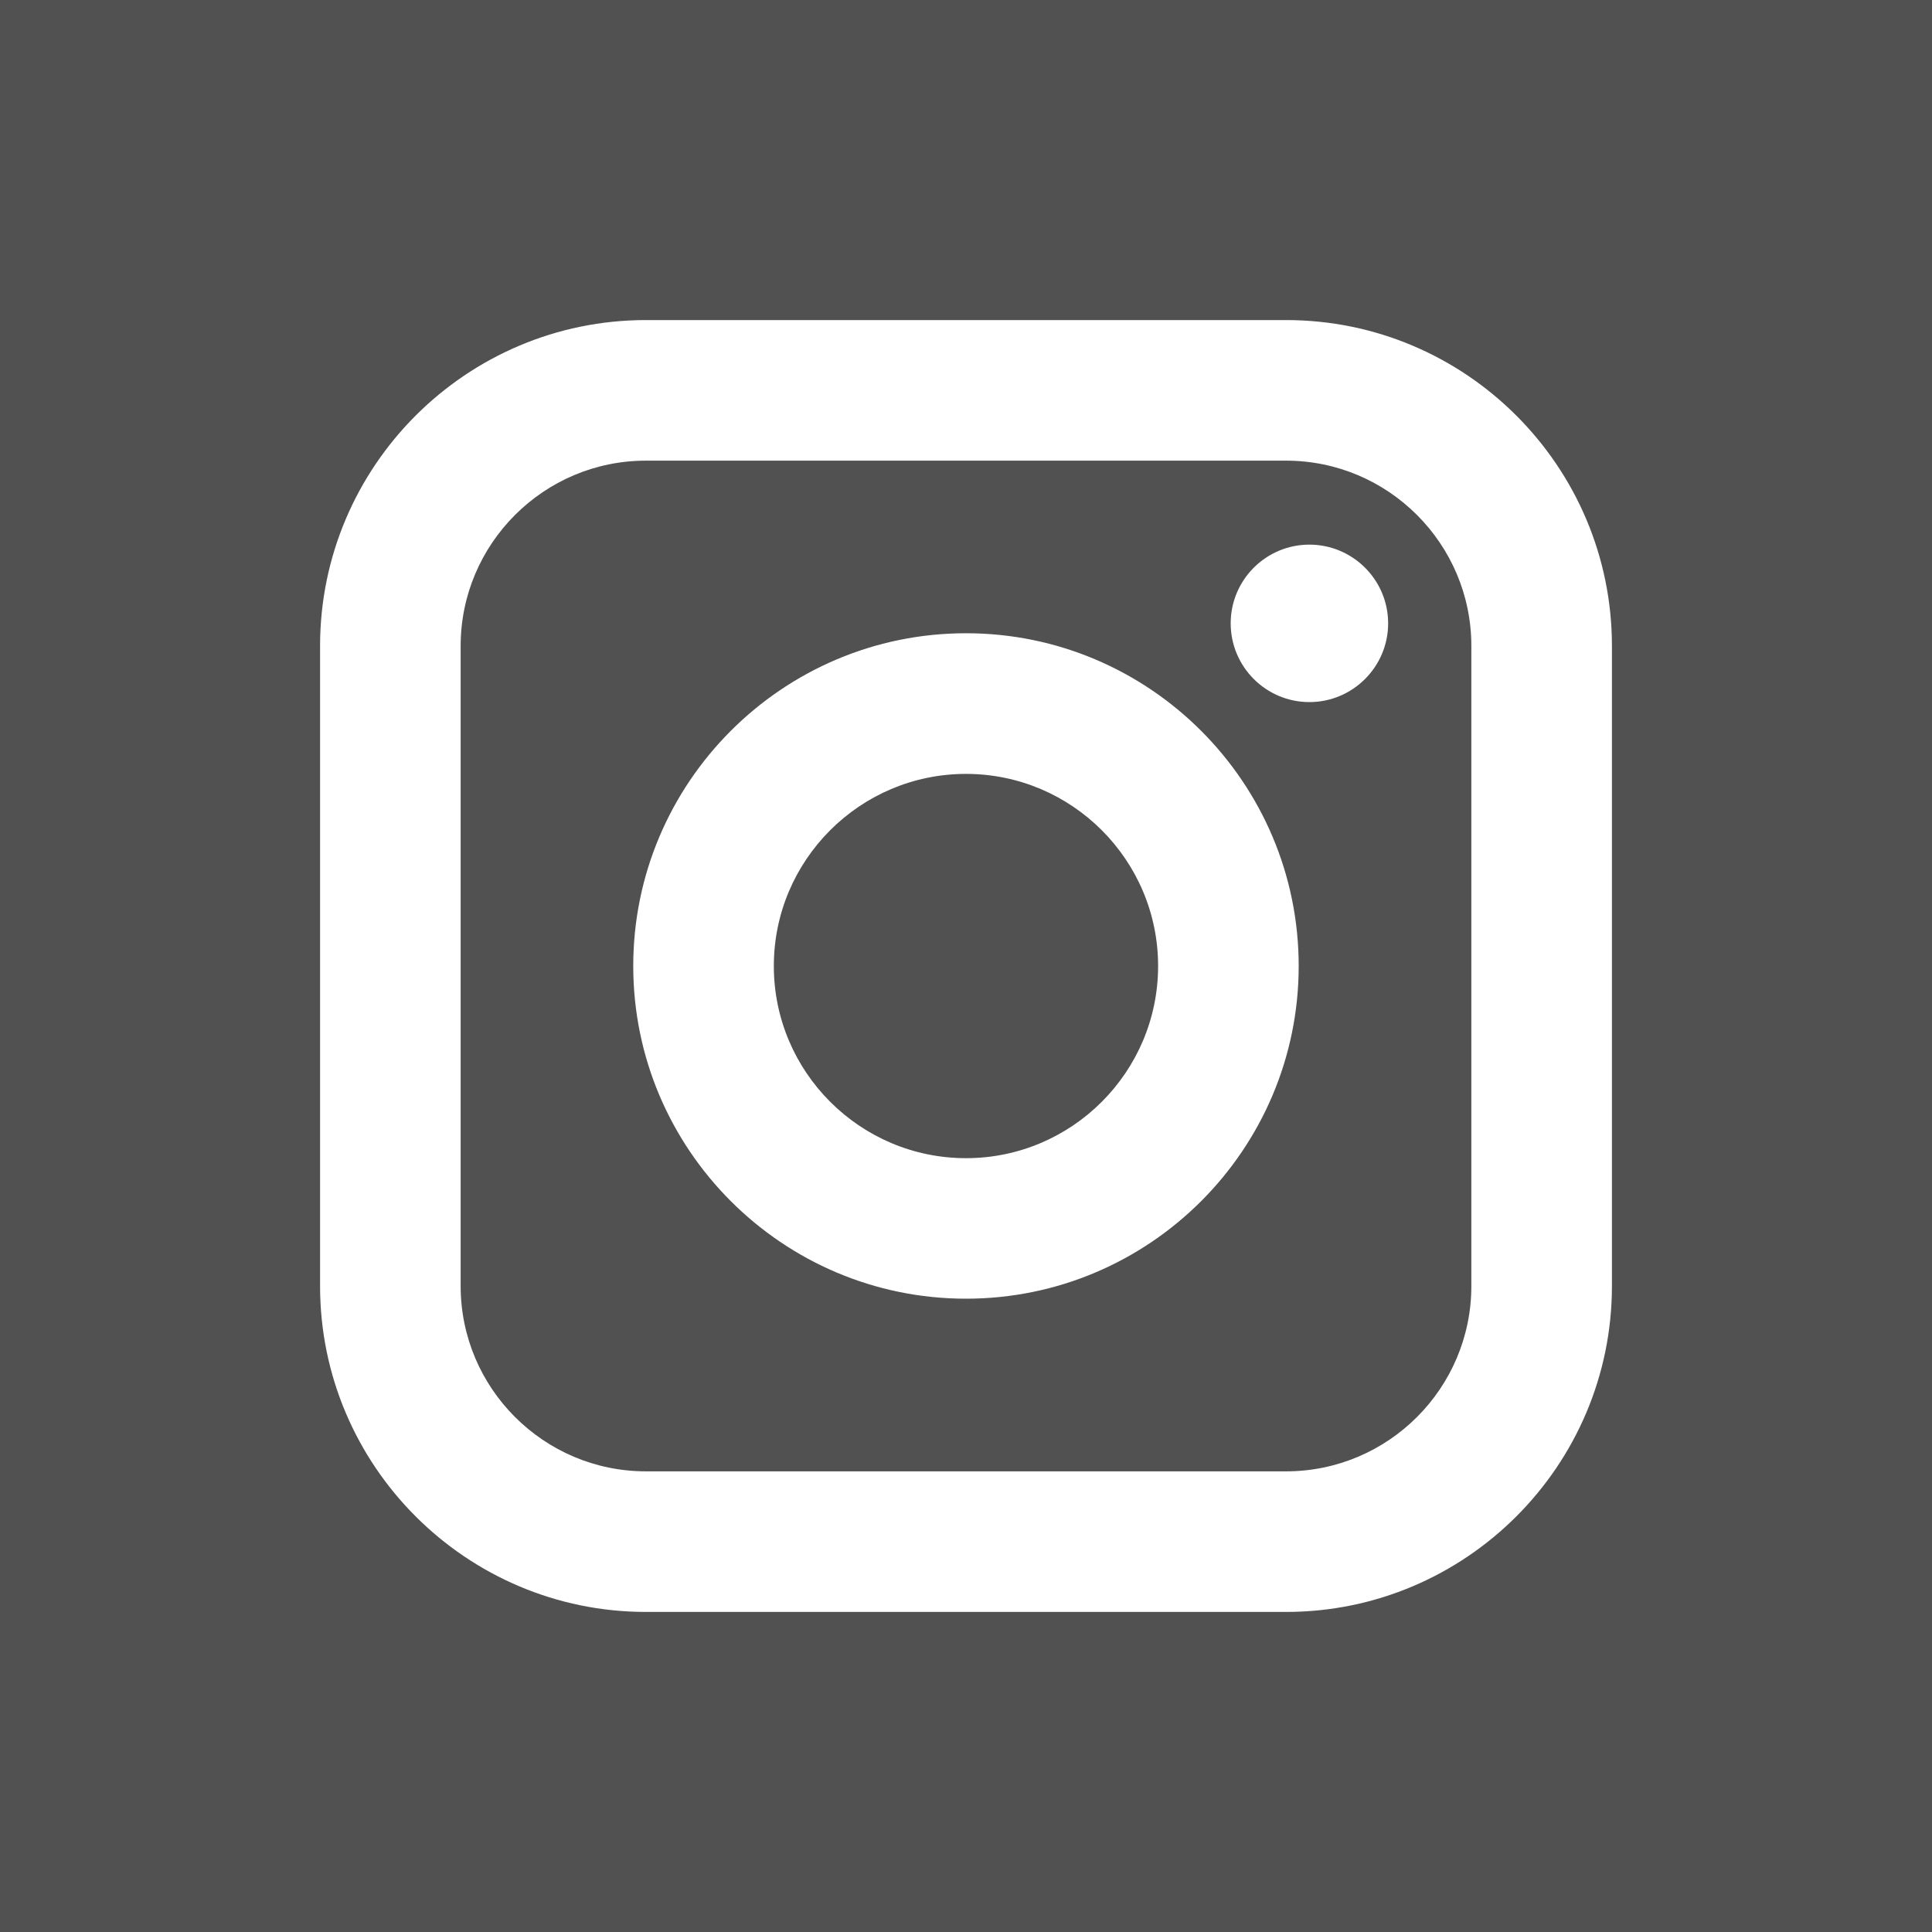
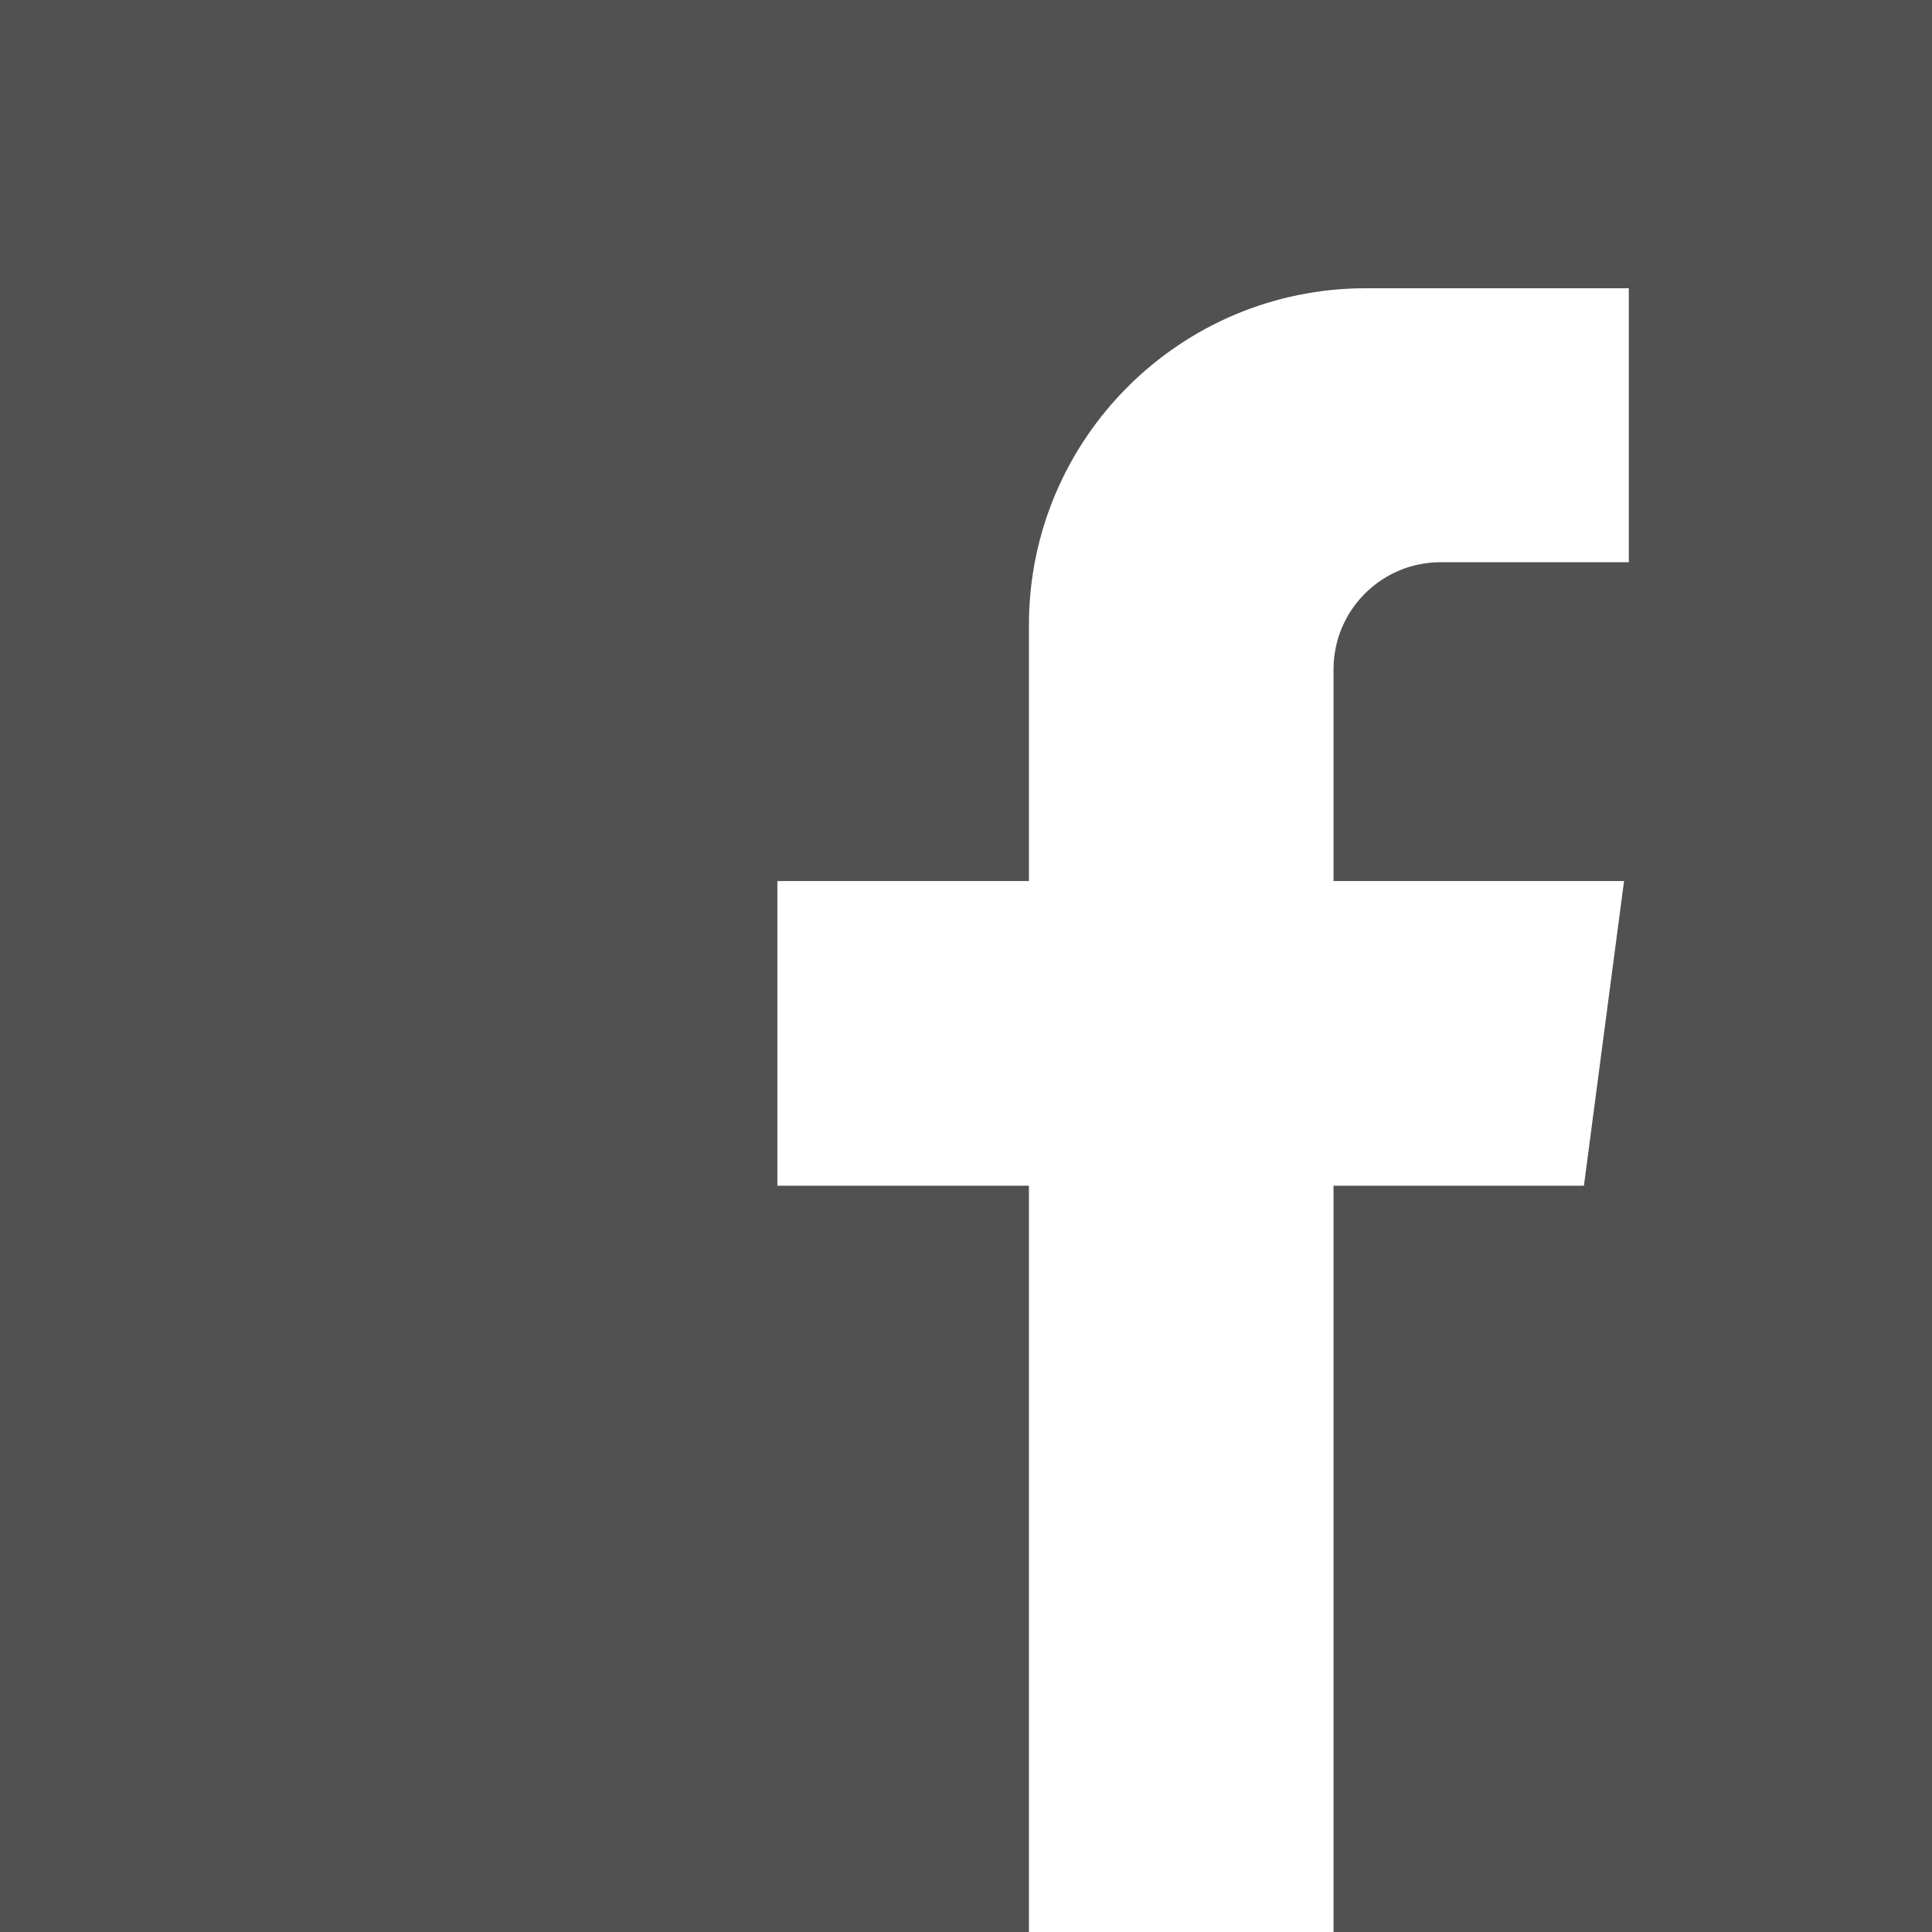
<svg xmlns="http://www.w3.org/2000/svg" width="30" height="30" viewBox="0 0 30 30" fill="none">
-   <path d="M15 12.017C13.355 12.017 12.016 13.355 12.016 15C12.016 16.645 13.355 17.984 15 17.984C16.645 17.984 17.983 16.645 17.983 15C17.983 13.355 16.645 12.017 15 12.017ZM15 12.017C13.355 12.017 12.016 13.355 12.016 15C12.016 16.645 13.355 17.984 15 17.984C16.645 17.984 17.983 16.645 17.983 15C17.983 13.355 16.645 12.017 15 12.017ZM19.97 7.153H10.03C8.444 7.153 7.153 8.444 7.153 10.03V19.97C7.153 21.556 8.444 22.847 10.03 22.847H19.97C21.556 22.847 22.847 21.556 22.847 19.97V10.03C22.847 8.444 21.556 7.153 19.97 7.153ZM15 20.166C12.151 20.166 9.833 17.849 9.833 15C9.833 12.151 12.151 9.833 15 9.833C17.849 9.833 20.166 12.151 20.166 15C20.166 17.849 17.849 20.166 15 20.166ZM20.332 10.902C19.658 10.902 19.11 10.354 19.11 9.679C19.11 9.005 19.658 8.457 20.332 8.457C21.006 8.457 21.555 9.005 21.555 9.679C21.555 10.354 21.006 10.902 20.332 10.902ZM15 12.017C13.355 12.017 12.016 13.355 12.016 15C12.016 16.645 13.355 17.984 15 17.984C16.645 17.984 17.983 16.645 17.983 15C17.983 13.355 16.645 12.017 15 12.017ZM19.97 7.153H10.03C8.444 7.153 7.153 8.444 7.153 10.03V19.97C7.153 21.556 8.444 22.847 10.03 22.847H19.97C21.556 22.847 22.847 21.556 22.847 19.97V10.03C22.847 8.444 21.556 7.153 19.97 7.153ZM15 20.166C12.151 20.166 9.833 17.849 9.833 15C9.833 12.151 12.151 9.833 15 9.833C17.849 9.833 20.166 12.151 20.166 15C20.166 17.849 17.849 20.166 15 20.166ZM20.332 10.902C19.658 10.902 19.11 10.354 19.11 9.679C19.11 9.005 19.658 8.457 20.332 8.457C21.006 8.457 21.555 9.005 21.555 9.679C21.555 10.354 21.006 10.902 20.332 10.902ZM15 12.017C13.355 12.017 12.016 13.355 12.016 15C12.016 16.645 13.355 17.984 15 17.984C16.645 17.984 17.983 16.645 17.983 15C17.983 13.355 16.645 12.017 15 12.017ZM0 0V30H30V0H0ZM25.03 19.97C25.03 22.76 22.76 25.03 19.97 25.03H10.03C7.24 25.03 4.97 22.76 4.97 19.97V10.03C4.97 7.24 7.24 4.97 10.03 4.97H19.97C22.76 4.97 25.03 7.24 25.03 10.03V19.97ZM19.97 7.153H10.03C8.444 7.153 7.153 8.444 7.153 10.03V19.97C7.153 21.556 8.444 22.847 10.03 22.847H19.97C21.556 22.847 22.847 21.556 22.847 19.97V10.03C22.847 8.444 21.556 7.153 19.97 7.153ZM15 20.166C12.151 20.166 9.833 17.849 9.833 15C9.833 12.151 12.151 9.833 15 9.833C17.849 9.833 20.166 12.151 20.166 15C20.166 17.849 17.849 20.166 15 20.166ZM20.332 10.902C19.658 10.902 19.11 10.354 19.11 9.679C19.11 9.005 19.658 8.457 20.332 8.457C21.006 8.457 21.555 9.005 21.555 9.679C21.555 10.354 21.006 10.902 20.332 10.902ZM15 12.017C13.355 12.017 12.016 13.355 12.016 15C12.016 16.645 13.355 17.984 15 17.984C16.645 17.984 17.983 16.645 17.983 15C17.983 13.355 16.645 12.017 15 12.017ZM15 12.017C13.355 12.017 12.016 13.355 12.016 15C12.016 16.645 13.355 17.984 15 17.984C16.645 17.984 17.983 16.645 17.983 15C17.983 13.355 16.645 12.017 15 12.017ZM15 12.017C13.355 12.017 12.016 13.355 12.016 15C12.016 16.645 13.355 17.984 15 17.984C16.645 17.984 17.983 16.645 17.983 15C17.983 13.355 16.645 12.017 15 12.017ZM19.97 7.153H10.03C8.444 7.153 7.153 8.444 7.153 10.03V19.97C7.153 21.556 8.444 22.847 10.03 22.847H19.97C21.556 22.847 22.847 21.556 22.847 19.97V10.03C22.847 8.444 21.556 7.153 19.97 7.153ZM15 20.166C12.151 20.166 9.833 17.849 9.833 15C9.833 12.151 12.151 9.833 15 9.833C17.849 9.833 20.166 12.151 20.166 15C20.166 17.849 17.849 20.166 15 20.166ZM20.332 10.902C19.658 10.902 19.11 10.354 19.11 9.679C19.11 9.005 19.658 8.457 20.332 8.457C21.006 8.457 21.555 9.005 21.555 9.679C21.555 10.354 21.006 10.902 20.332 10.902ZM15 12.017C13.355 12.017 12.016 13.355 12.016 15C12.016 16.645 13.355 17.984 15 17.984C16.645 17.984 17.983 16.645 17.983 15C17.983 13.355 16.645 12.017 15 12.017ZM15 12.017C13.355 12.017 12.016 13.355 12.016 15C12.016 16.645 13.355 17.984 15 17.984C16.645 17.984 17.983 16.645 17.983 15C17.983 13.355 16.645 12.017 15 12.017ZM15 12.017C13.355 12.017 12.016 13.355 12.016 15C12.016 16.645 13.355 17.984 15 17.984C16.645 17.984 17.983 16.645 17.983 15C17.983 13.355 16.645 12.017 15 12.017ZM19.97 7.153H10.03C8.444 7.153 7.153 8.444 7.153 10.03V19.97C7.153 21.556 8.444 22.847 10.03 22.847H19.97C21.556 22.847 22.847 21.556 22.847 19.97V10.03C22.847 8.444 21.556 7.153 19.97 7.153ZM15 20.166C12.151 20.166 9.833 17.849 9.833 15C9.833 12.151 12.151 9.833 15 9.833C17.849 9.833 20.166 12.151 20.166 15C20.166 17.849 17.849 20.166 15 20.166ZM20.332 10.902C19.658 10.902 19.11 10.354 19.11 9.679C19.11 9.005 19.658 8.457 20.332 8.457C21.006 8.457 21.555 9.005 21.555 9.679C21.555 10.354 21.006 10.902 20.332 10.902ZM15 12.017C13.355 12.017 12.016 13.355 12.016 15C12.016 16.645 13.355 17.984 15 17.984C16.645 17.984 17.983 16.645 17.983 15C17.983 13.355 16.645 12.017 15 12.017Z" fill="#515151" />
+   <path d="M0 0V30H15.977V18.412H12.071V13.681H15.977V9.708C15.977 6.819 18.319 4.476 21.209 4.476H25.292V8.73H22.37C21.452 8.73 20.707 9.475 20.707 10.393V13.681H25.218L24.595 18.412H20.707V30H30V0H0Z" fill="#515151" />
</svg>
